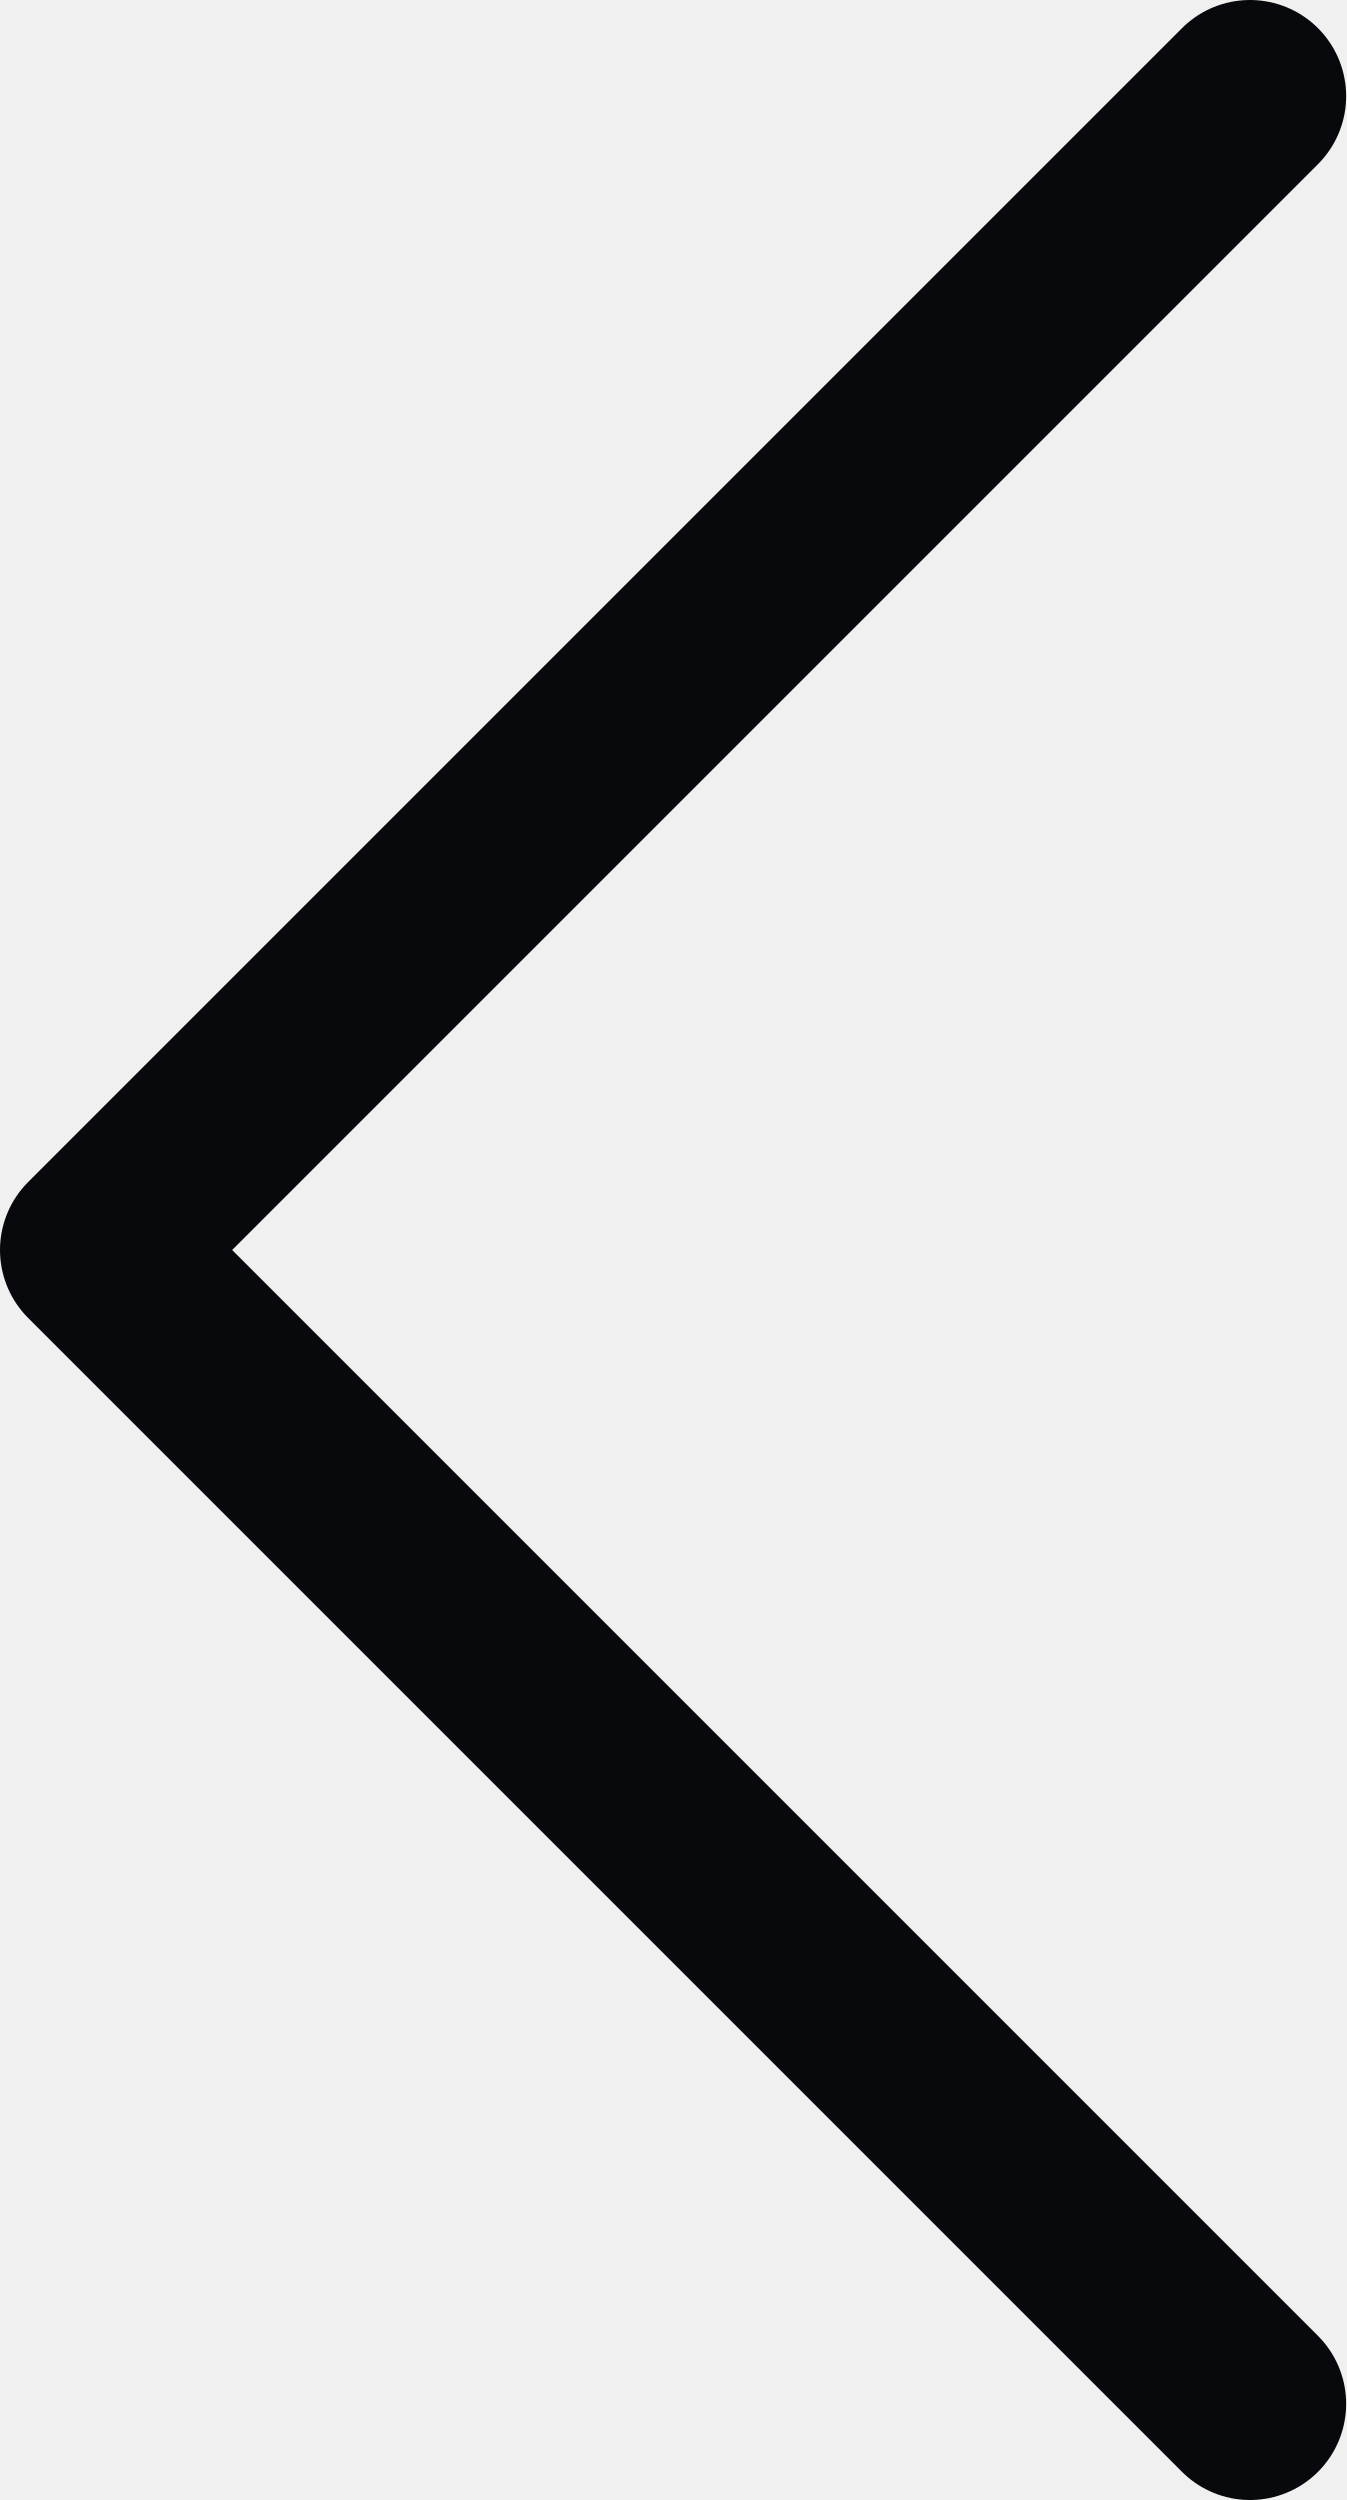
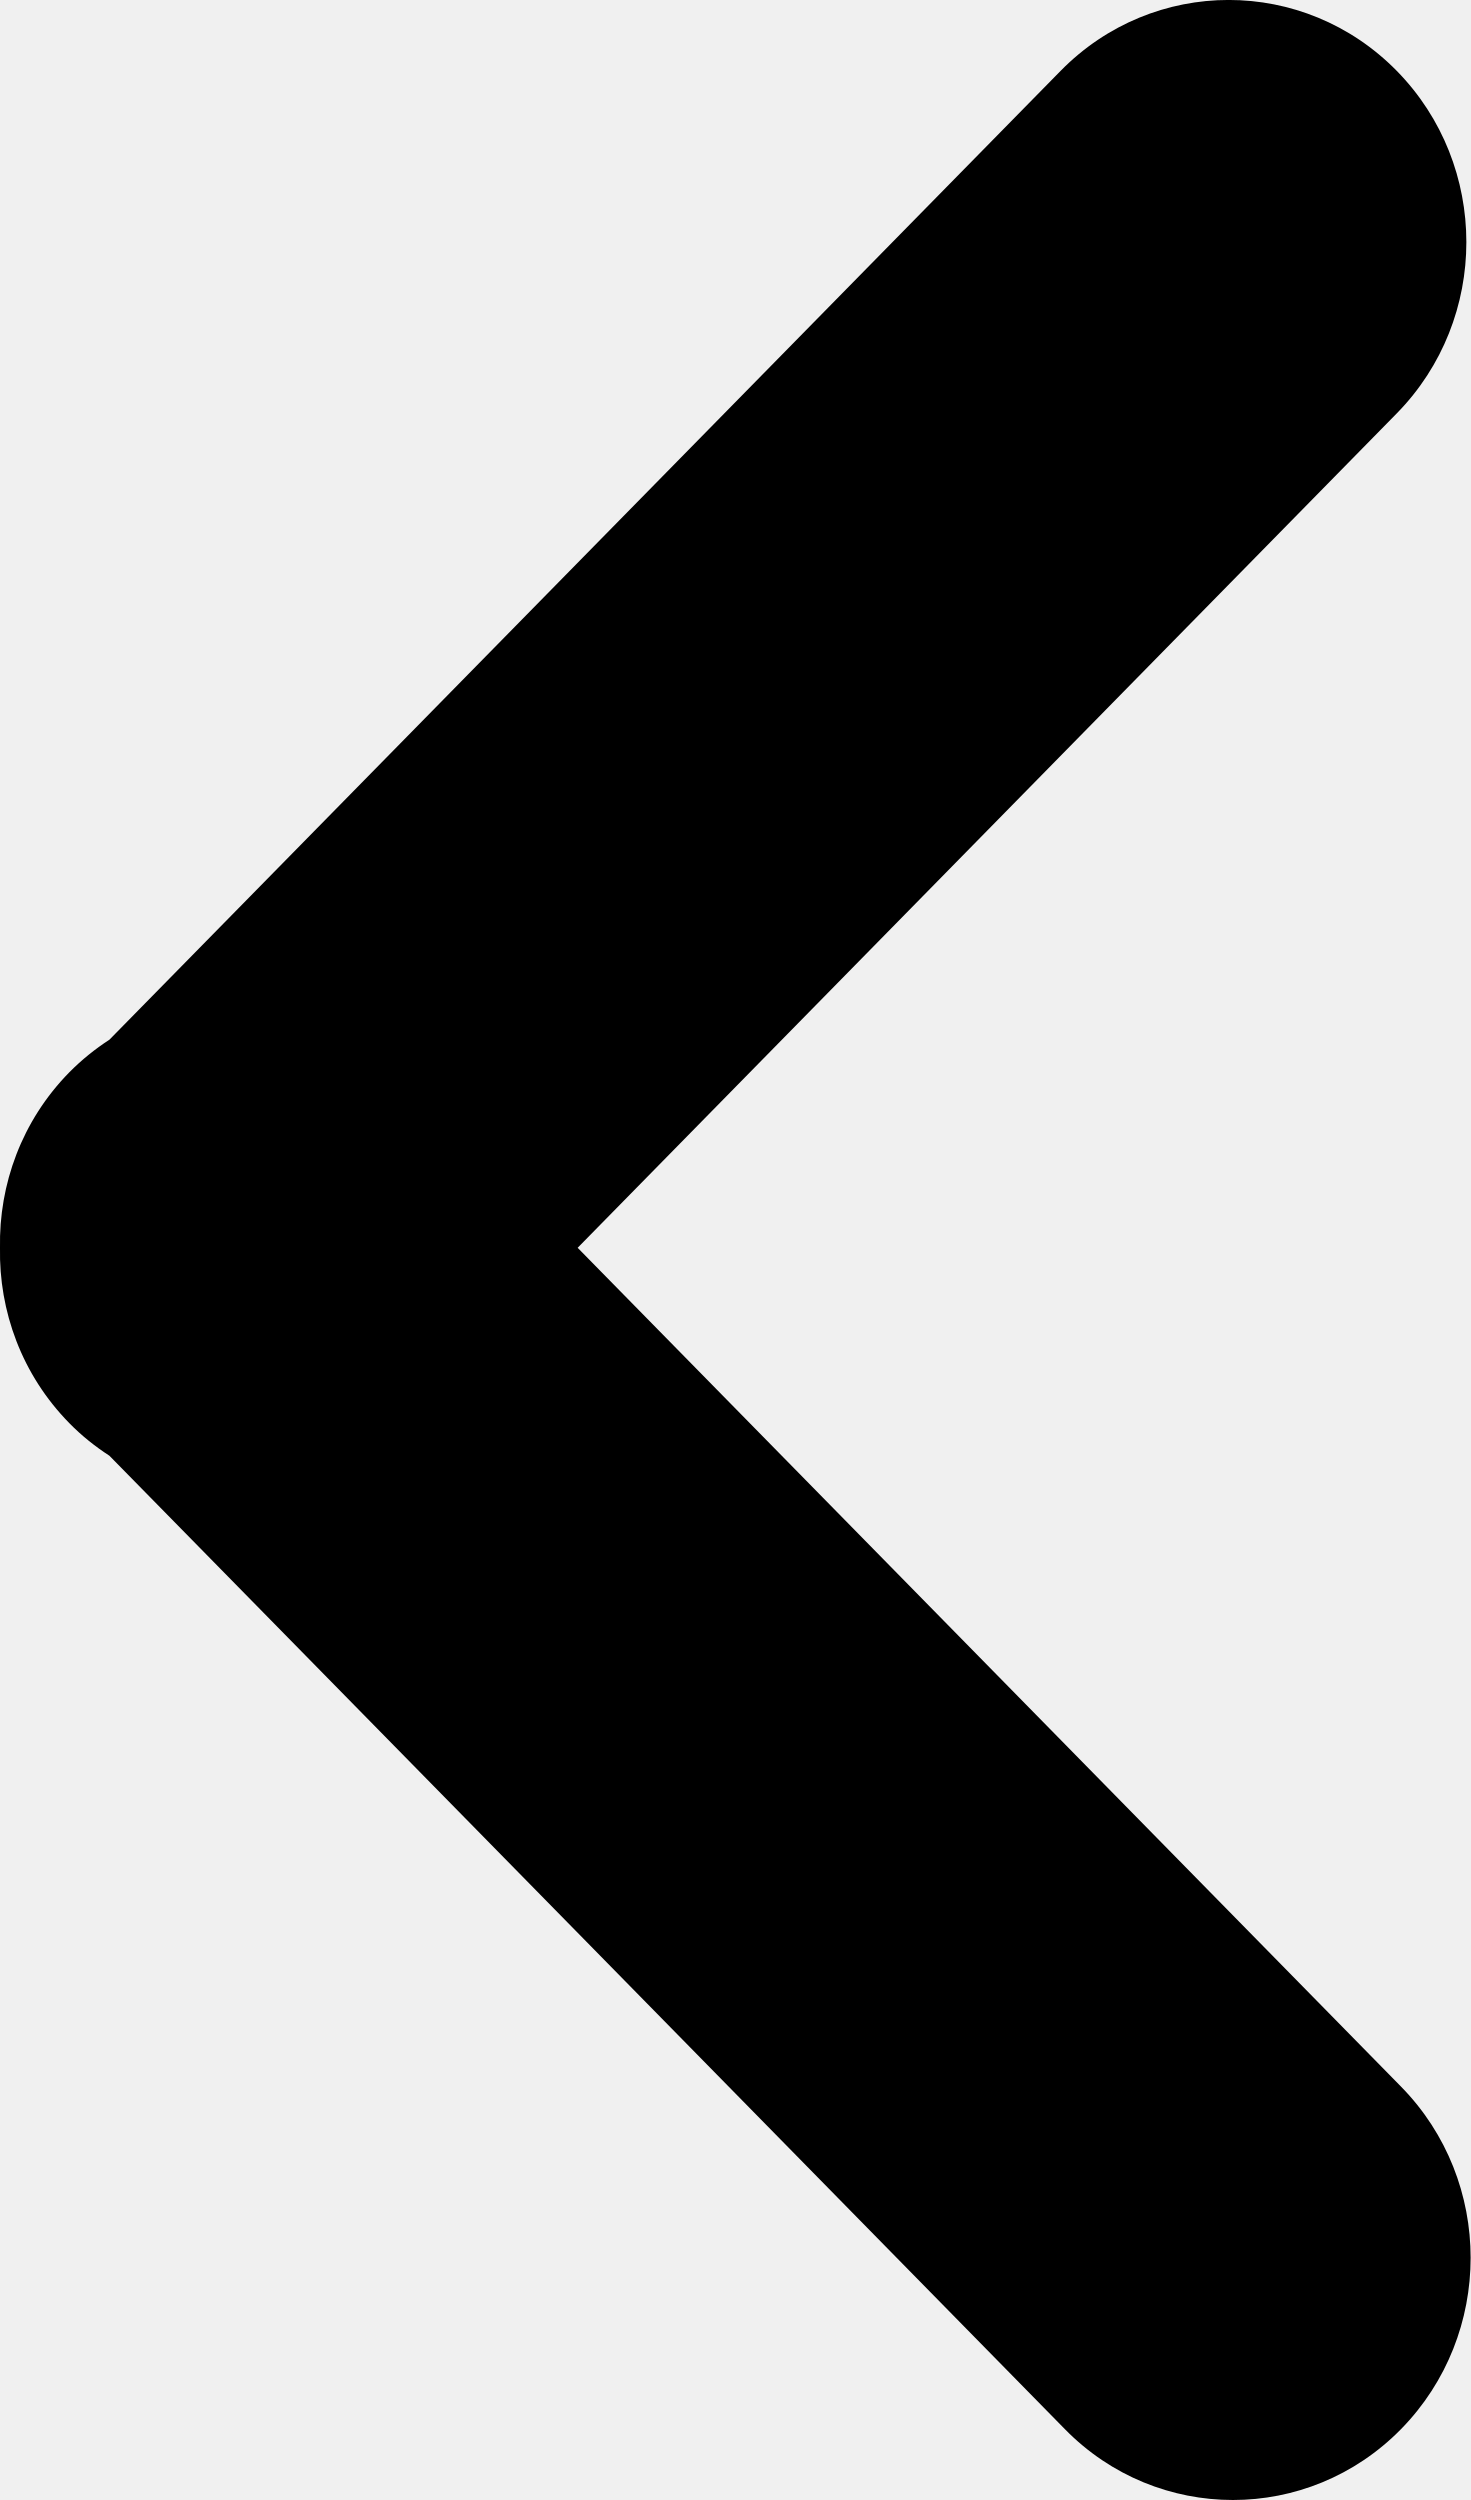
- <svg xmlns="http://www.w3.org/2000/svg" width="14" height="26" viewBox="0 0 14 26" fill="none">
-   <g clip-path="url(#clip0_201_54)">
-     <path d="M13 25L1 13L13 1" stroke="#08090D" stroke-width="2" stroke-linecap="round" stroke-linejoin="round" />
-   </g>
-   <defs>
-     <clipPath id="clip0_201_54">
-       <rect width="14" height="26" fill="white" />
-     </clipPath>
-   </defs>
+ <svg xmlns="http://www.w3.org/2000/svg" width="10" height="17" viewBox="0 0 10 17" fill="none">
+   <path d="M0.471 7.292C0.556 7.206 0.647 7.133 0.744 7.07L7.212 0.482C7.843 -0.161 8.867 -0.161 9.498 0.482C10.129 1.125 10.129 2.168 9.498 2.811L3.928 8.485L9.527 14.189C10.158 14.832 10.158 15.874 9.527 16.518C9.211 16.84 8.797 17 8.384 17C7.971 17 7.556 16.84 7.241 16.518L0.744 9.899C0.647 9.836 0.555 9.763 0.471 9.677C0.148 9.348 -0.008 8.915 0 8.485C-0.008 8.054 0.148 7.621 0.471 7.292Z" fill="black" />
</svg>
